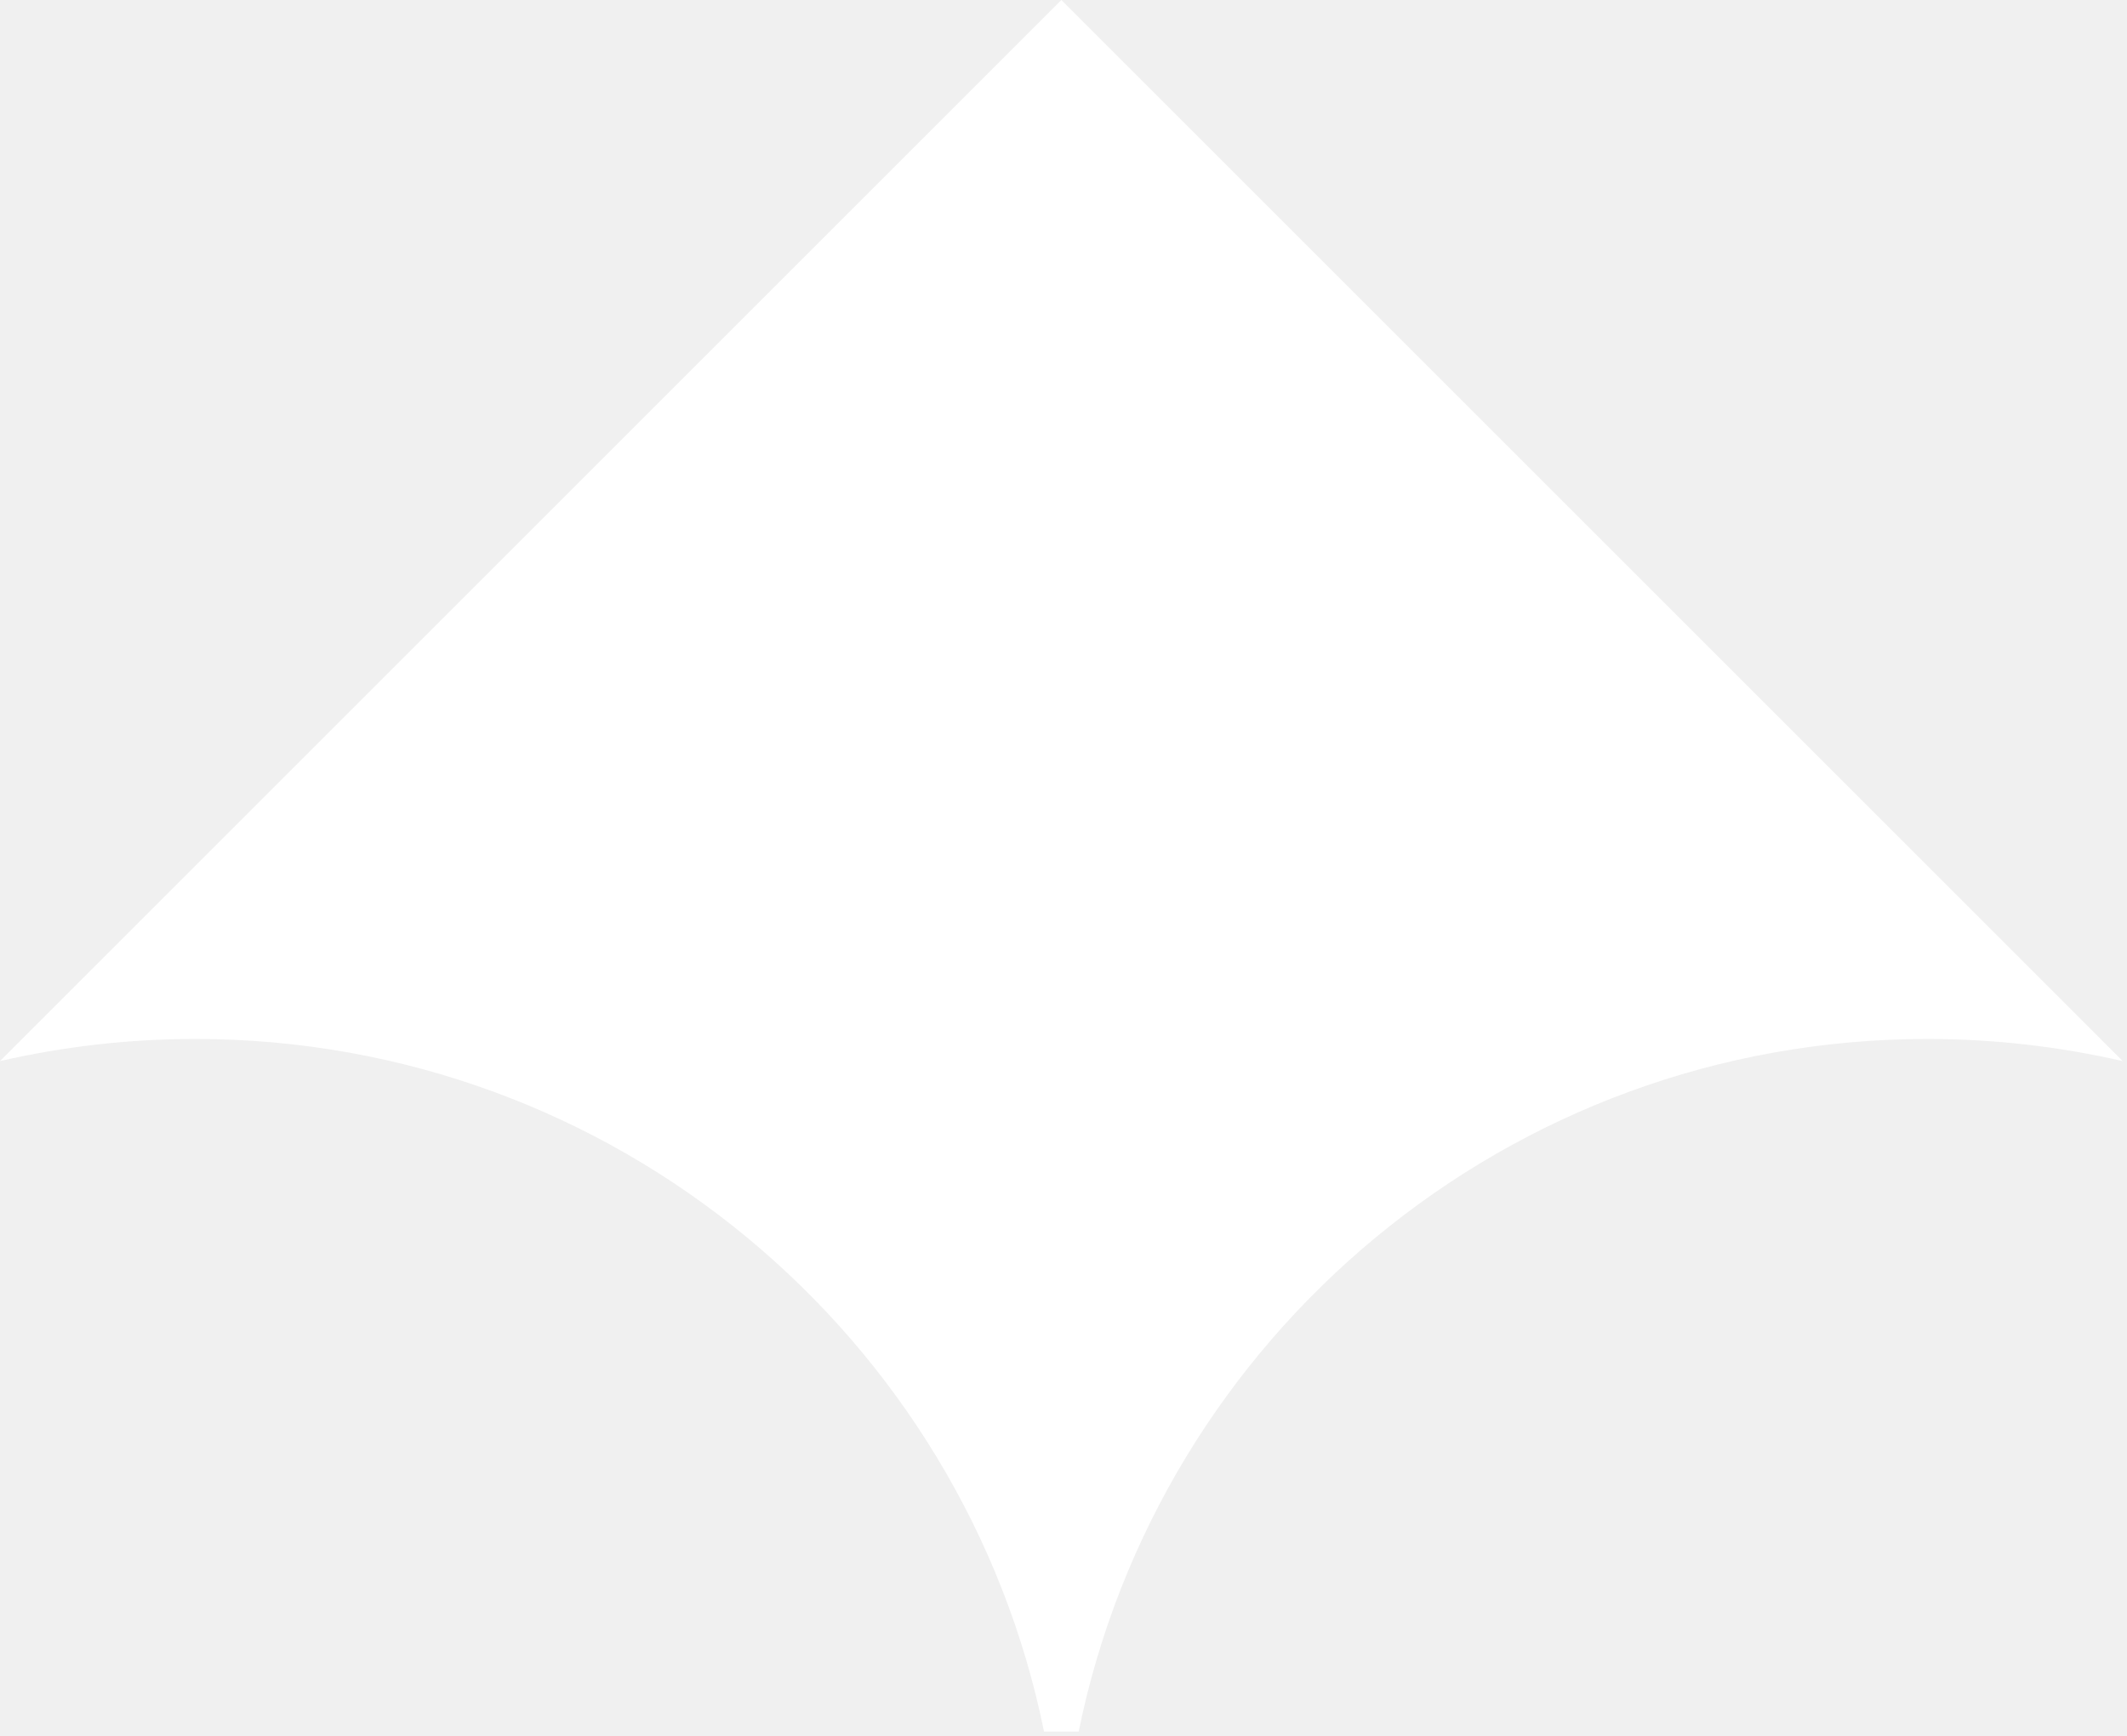
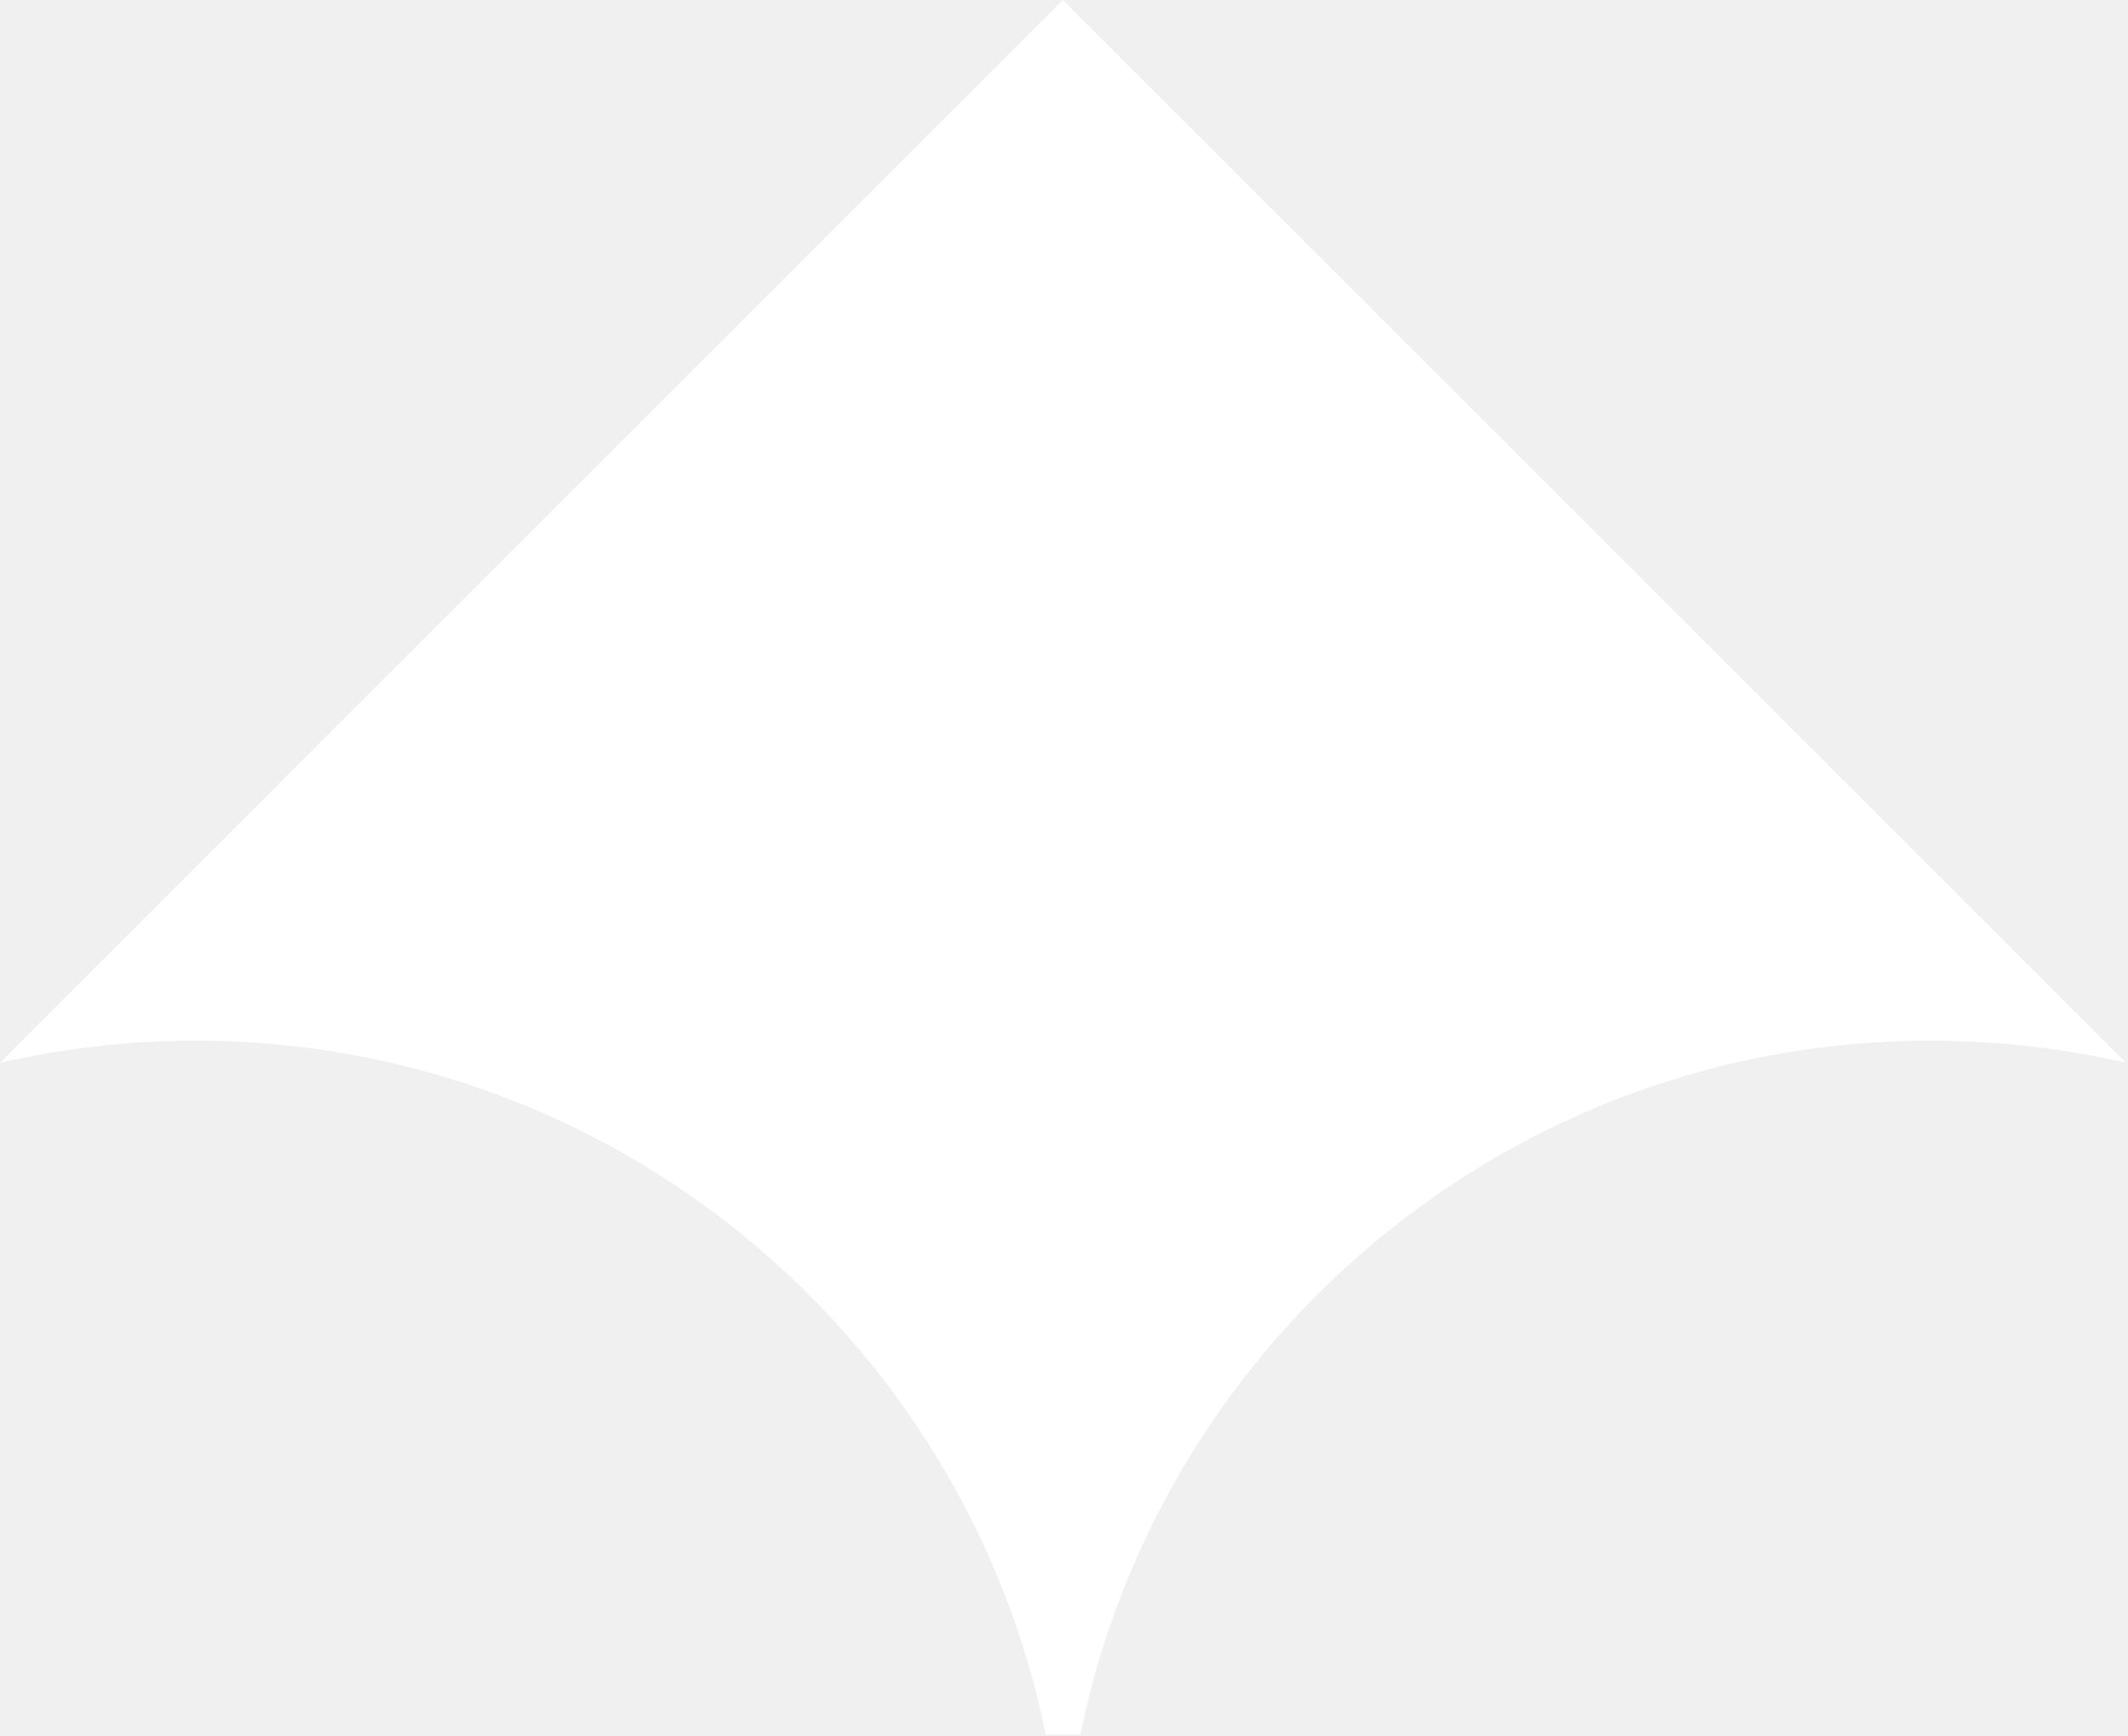
- <svg xmlns="http://www.w3.org/2000/svg" width="435" height="355" viewBox="0 0 435 355" fill="none">
-   <path d="M217.054 0L434.122 217.068C421.28 214.116 407.9 212.543 394.174 212.543C308.519 212.543 237.035 273.398 220.602 354.234H213.52C197.087 273.398 125.603 212.543 39.947 212.543C26.222 212.543 12.842 214.116 0 217.068L217.054 0Z" fill="white" />
+ <svg xmlns="http://www.w3.org/2000/svg" width="869" height="709" viewBox="0 0 869 709" fill="none">
+   <path d="M434.108 0L868.244 434.136C842.56 428.233 815.799 425.087 788.349 425.087C617.039 425.087 474.069 546.797 441.204 708.468H427.04C394.174 546.797 251.205 425.087 79.895 425.087C52.444 425.087 25.684 428.233 0 434.136L434.108 0Z" fill="white" />
</svg>
